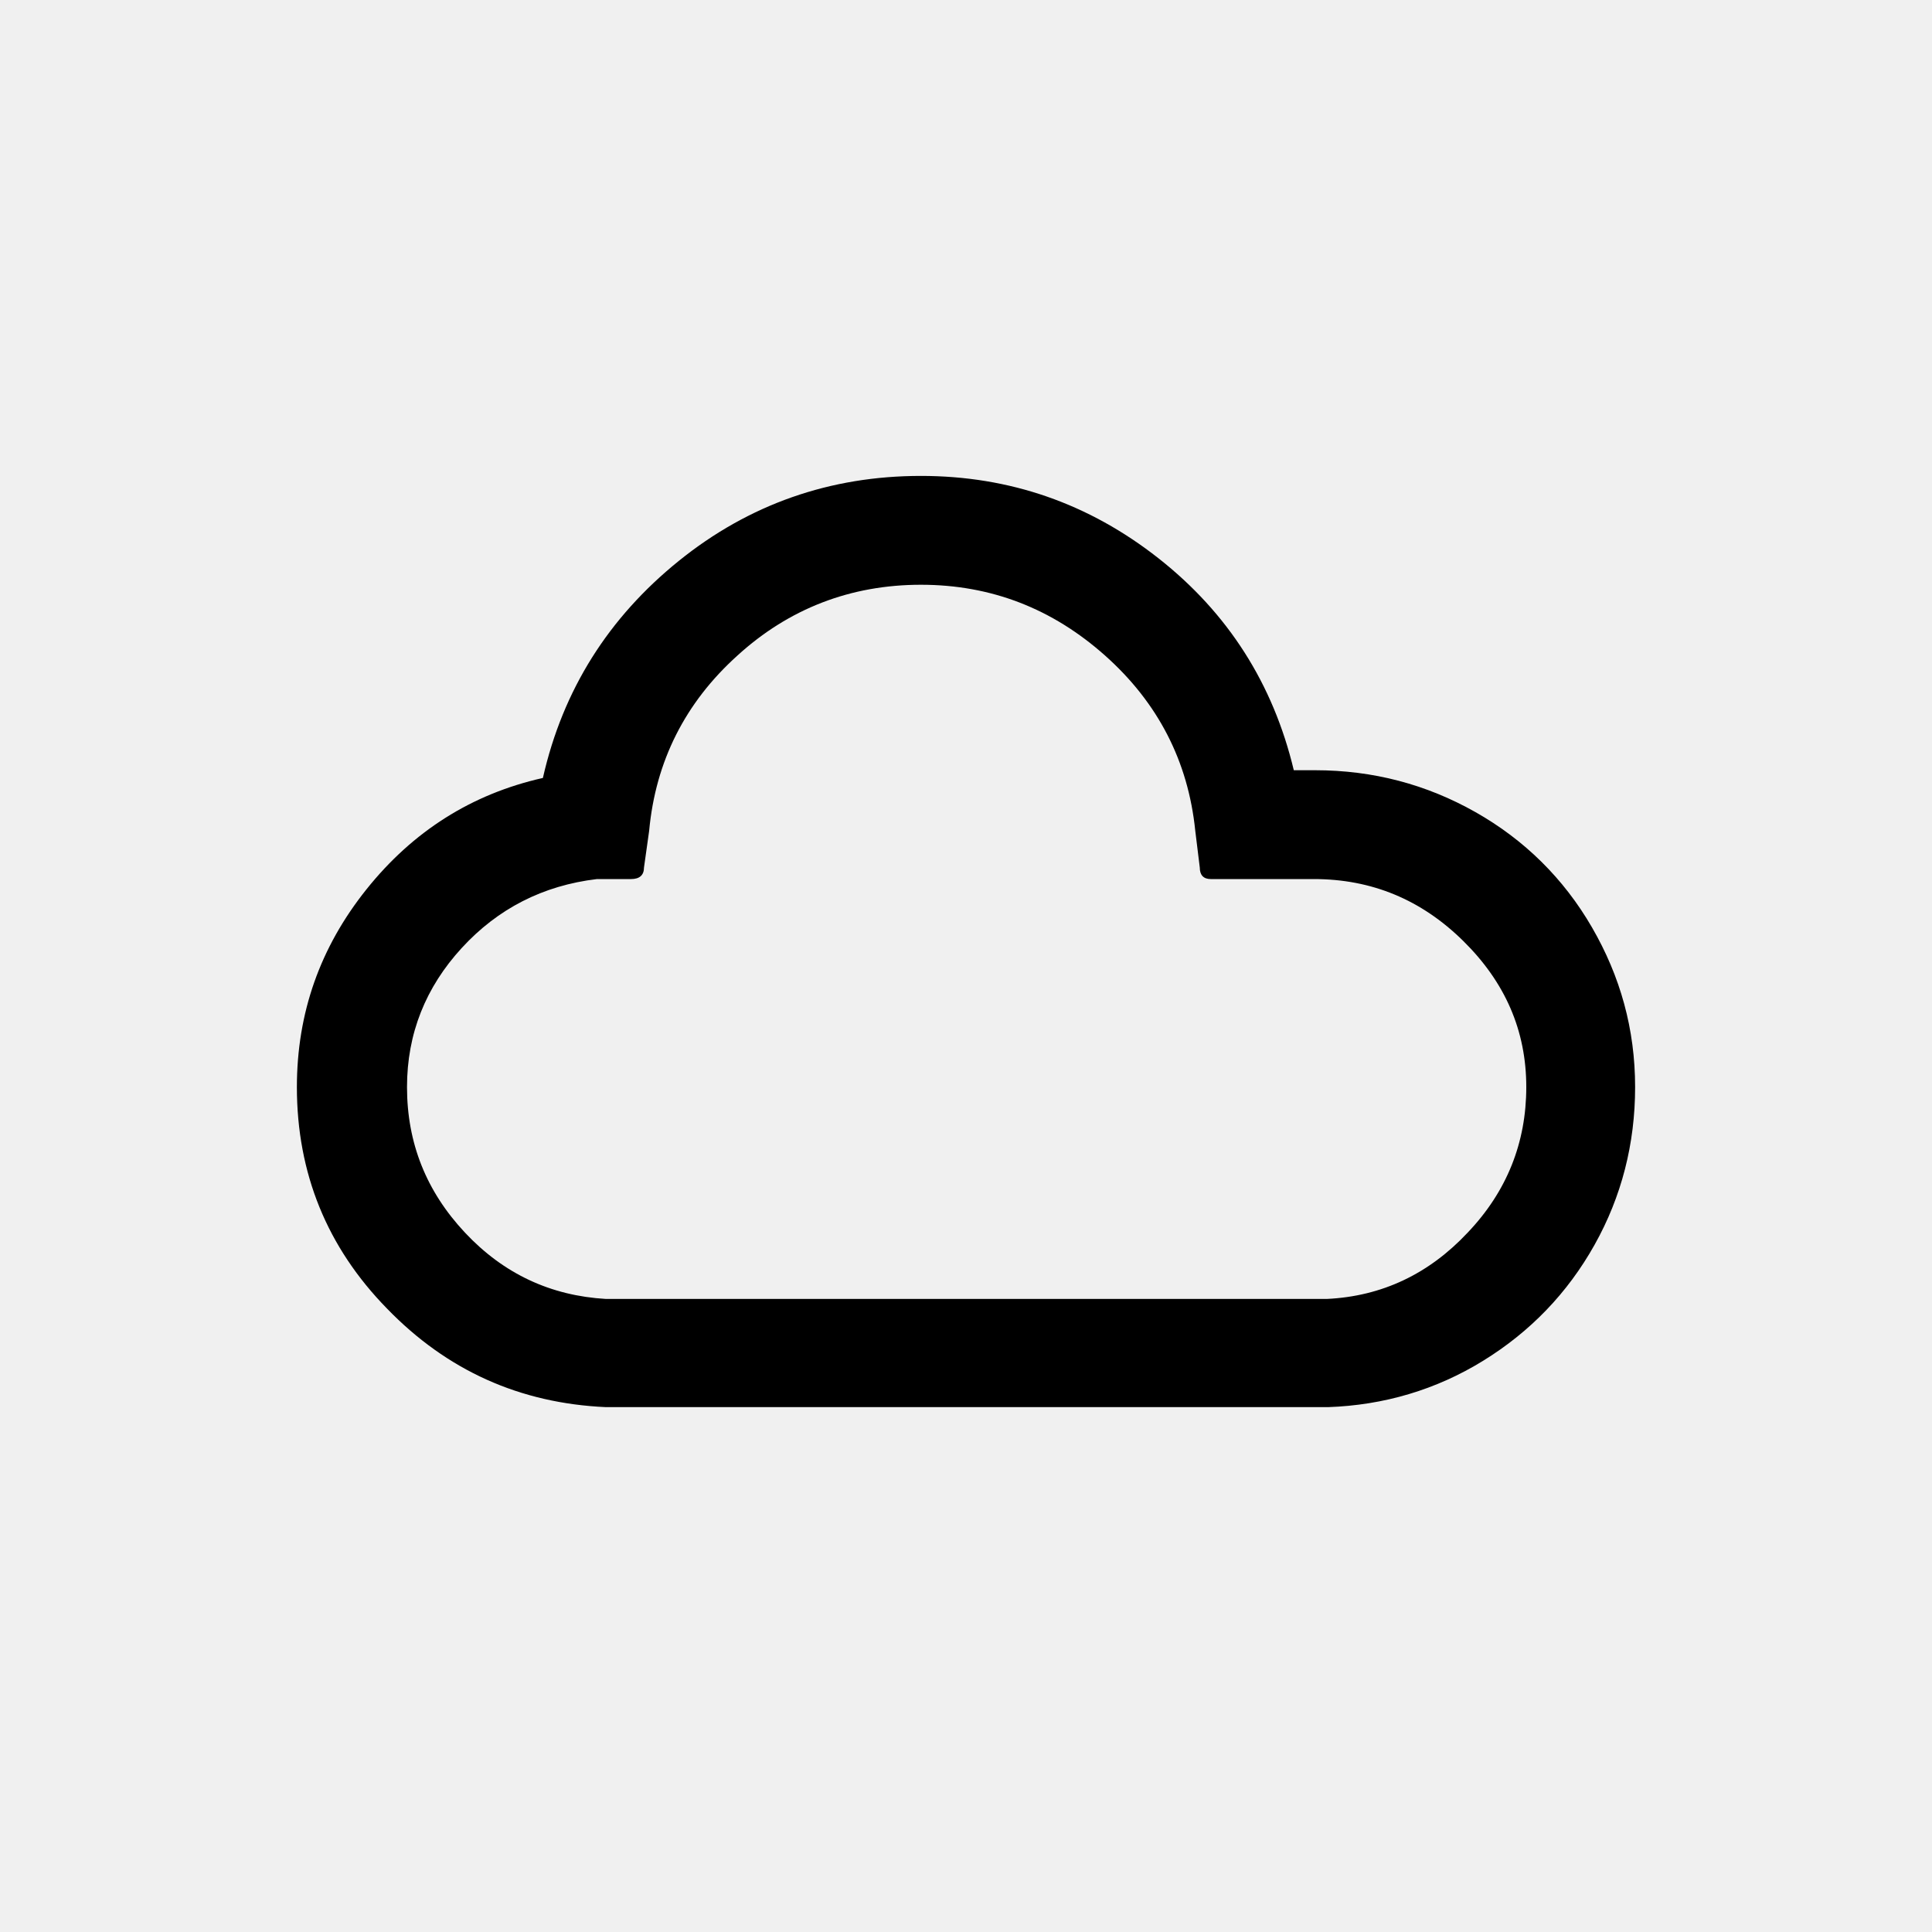
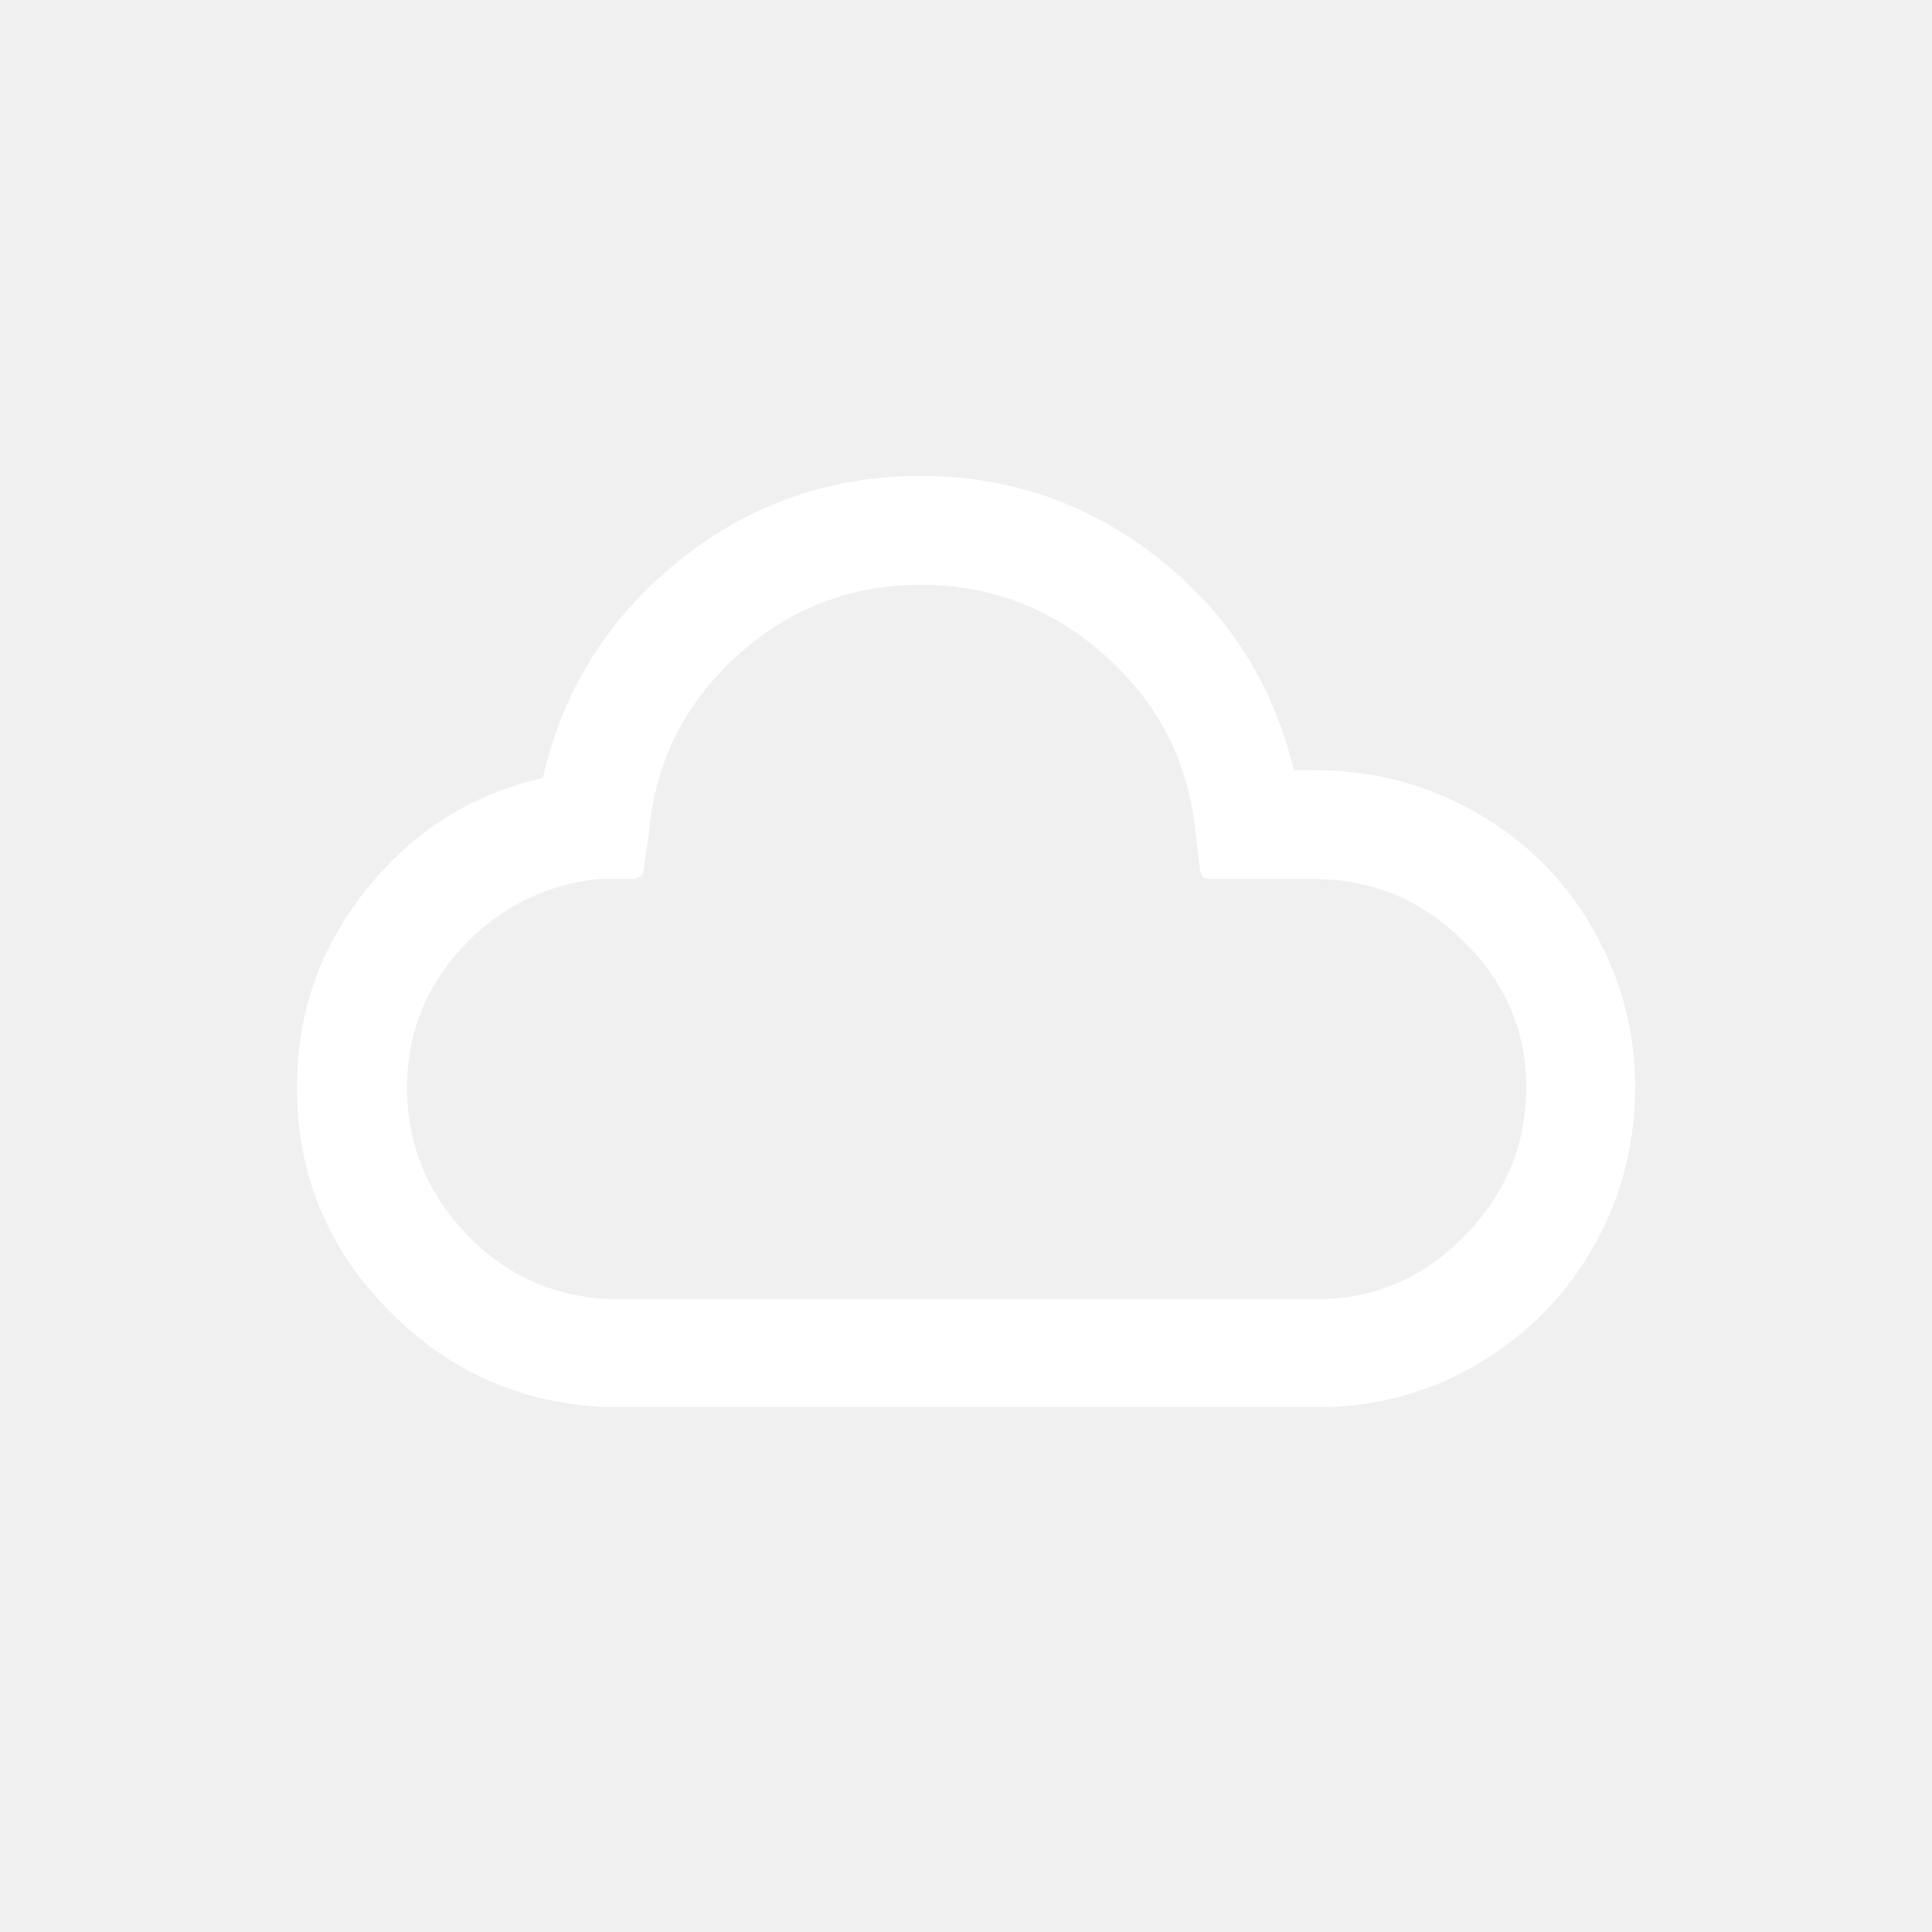
<svg xmlns="http://www.w3.org/2000/svg" version="1.1" id="Layer_1" x="0px" y="0px" viewBox="0 0 30 30" style="enable-background:new 0 0 30 30;" xml:space="preserve">
-   <path d="M4.61,16.88c0-1.15,0.36-2.17,1.08-3.07c0.72-0.9,1.63-1.48,2.74-1.73c0.31-1.37,1.02-2.49,2.11-3.37s2.35-1.32,3.76-1.32  c1.38,0,2.61,0.43,3.69,1.28s1.78,1.95,2.1,3.29h0.33c0.9,0,1.73,0.22,2.49,0.65s1.37,1.03,1.81,1.79c0.44,0.76,0.67,1.58,0.67,2.48  c0,0.88-0.21,1.7-0.63,2.45s-1,1.35-1.73,1.8c-0.73,0.45-1.54,0.69-2.41,0.72H9.41c-1.34-0.06-2.47-0.57-3.4-1.53  C5.08,19.37,4.61,18.22,4.61,16.88z M6.32,16.88c0,0.87,0.3,1.62,0.9,2.26s1.33,0.98,2.19,1.03h11.19c0.86-0.04,1.59-0.39,2.19-1.03  c0.61-0.64,0.91-1.4,0.91-2.26c0-0.88-0.33-1.63-0.98-2.27c-0.65-0.64-1.42-0.96-2.32-0.96H18.8c-0.11,0-0.17-0.06-0.17-0.18  l-0.07-0.57c-0.11-1.08-0.58-1.99-1.4-2.72c-0.82-0.73-1.77-1.1-2.86-1.1c-1.09,0-2.05,0.37-2.85,1.1  c-0.81,0.73-1.27,1.64-1.37,2.72l-0.08,0.57c0,0.12-0.07,0.18-0.2,0.18H9.27c-0.84,0.1-1.54,0.46-2.1,1.07S6.32,16.05,6.32,16.88z" />
+   <path d="M4.61,16.88c0-1.15,0.36-2.17,1.08-3.07c0.72-0.9,1.63-1.48,2.74-1.73c0.31-1.37,1.02-2.49,2.11-3.37s2.35-1.32,3.76-1.32  c1.38,0,2.61,0.43,3.69,1.28s1.78,1.95,2.1,3.29h0.33c0.9,0,1.73,0.22,2.49,0.65s1.37,1.03,1.81,1.79c0.44,0.76,0.67,1.58,0.67,2.48  c0,0.88-0.21,1.7-0.63,2.45s-1,1.35-1.73,1.8c-0.73,0.45-1.54,0.69-2.41,0.72H9.41c-1.34-0.06-2.47-0.57-3.4-1.53  C5.08,19.37,4.61,18.22,4.61,16.88z M6.32,16.88c0,0.87,0.3,1.62,0.9,2.26s1.33,0.98,2.19,1.03h11.19c0.86-0.04,1.59-0.39,2.19-1.03  c0.61-0.64,0.91-1.4,0.91-2.26c0-0.88-0.33-1.63-0.98-2.27c-0.65-0.64-1.42-0.96-2.32-0.96H18.8c-0.11,0-0.17-0.06-0.17-0.18  l-0.07-0.57c-0.11-1.08-0.58-1.99-1.4-2.72c-0.82-0.73-1.77-1.1-2.86-1.1c-1.09,0-2.05,0.37-2.85,1.1  c-0.81,0.73-1.27,1.64-1.37,2.72l-0.08,0.57c0,0.12-0.07,0.18-0.2,0.18H9.27c-0.84,0.1-1.54,0.46-2.1,1.07S6.32,16.05,6.32,16.88z" fill="#FFFFFF" />
</svg>
